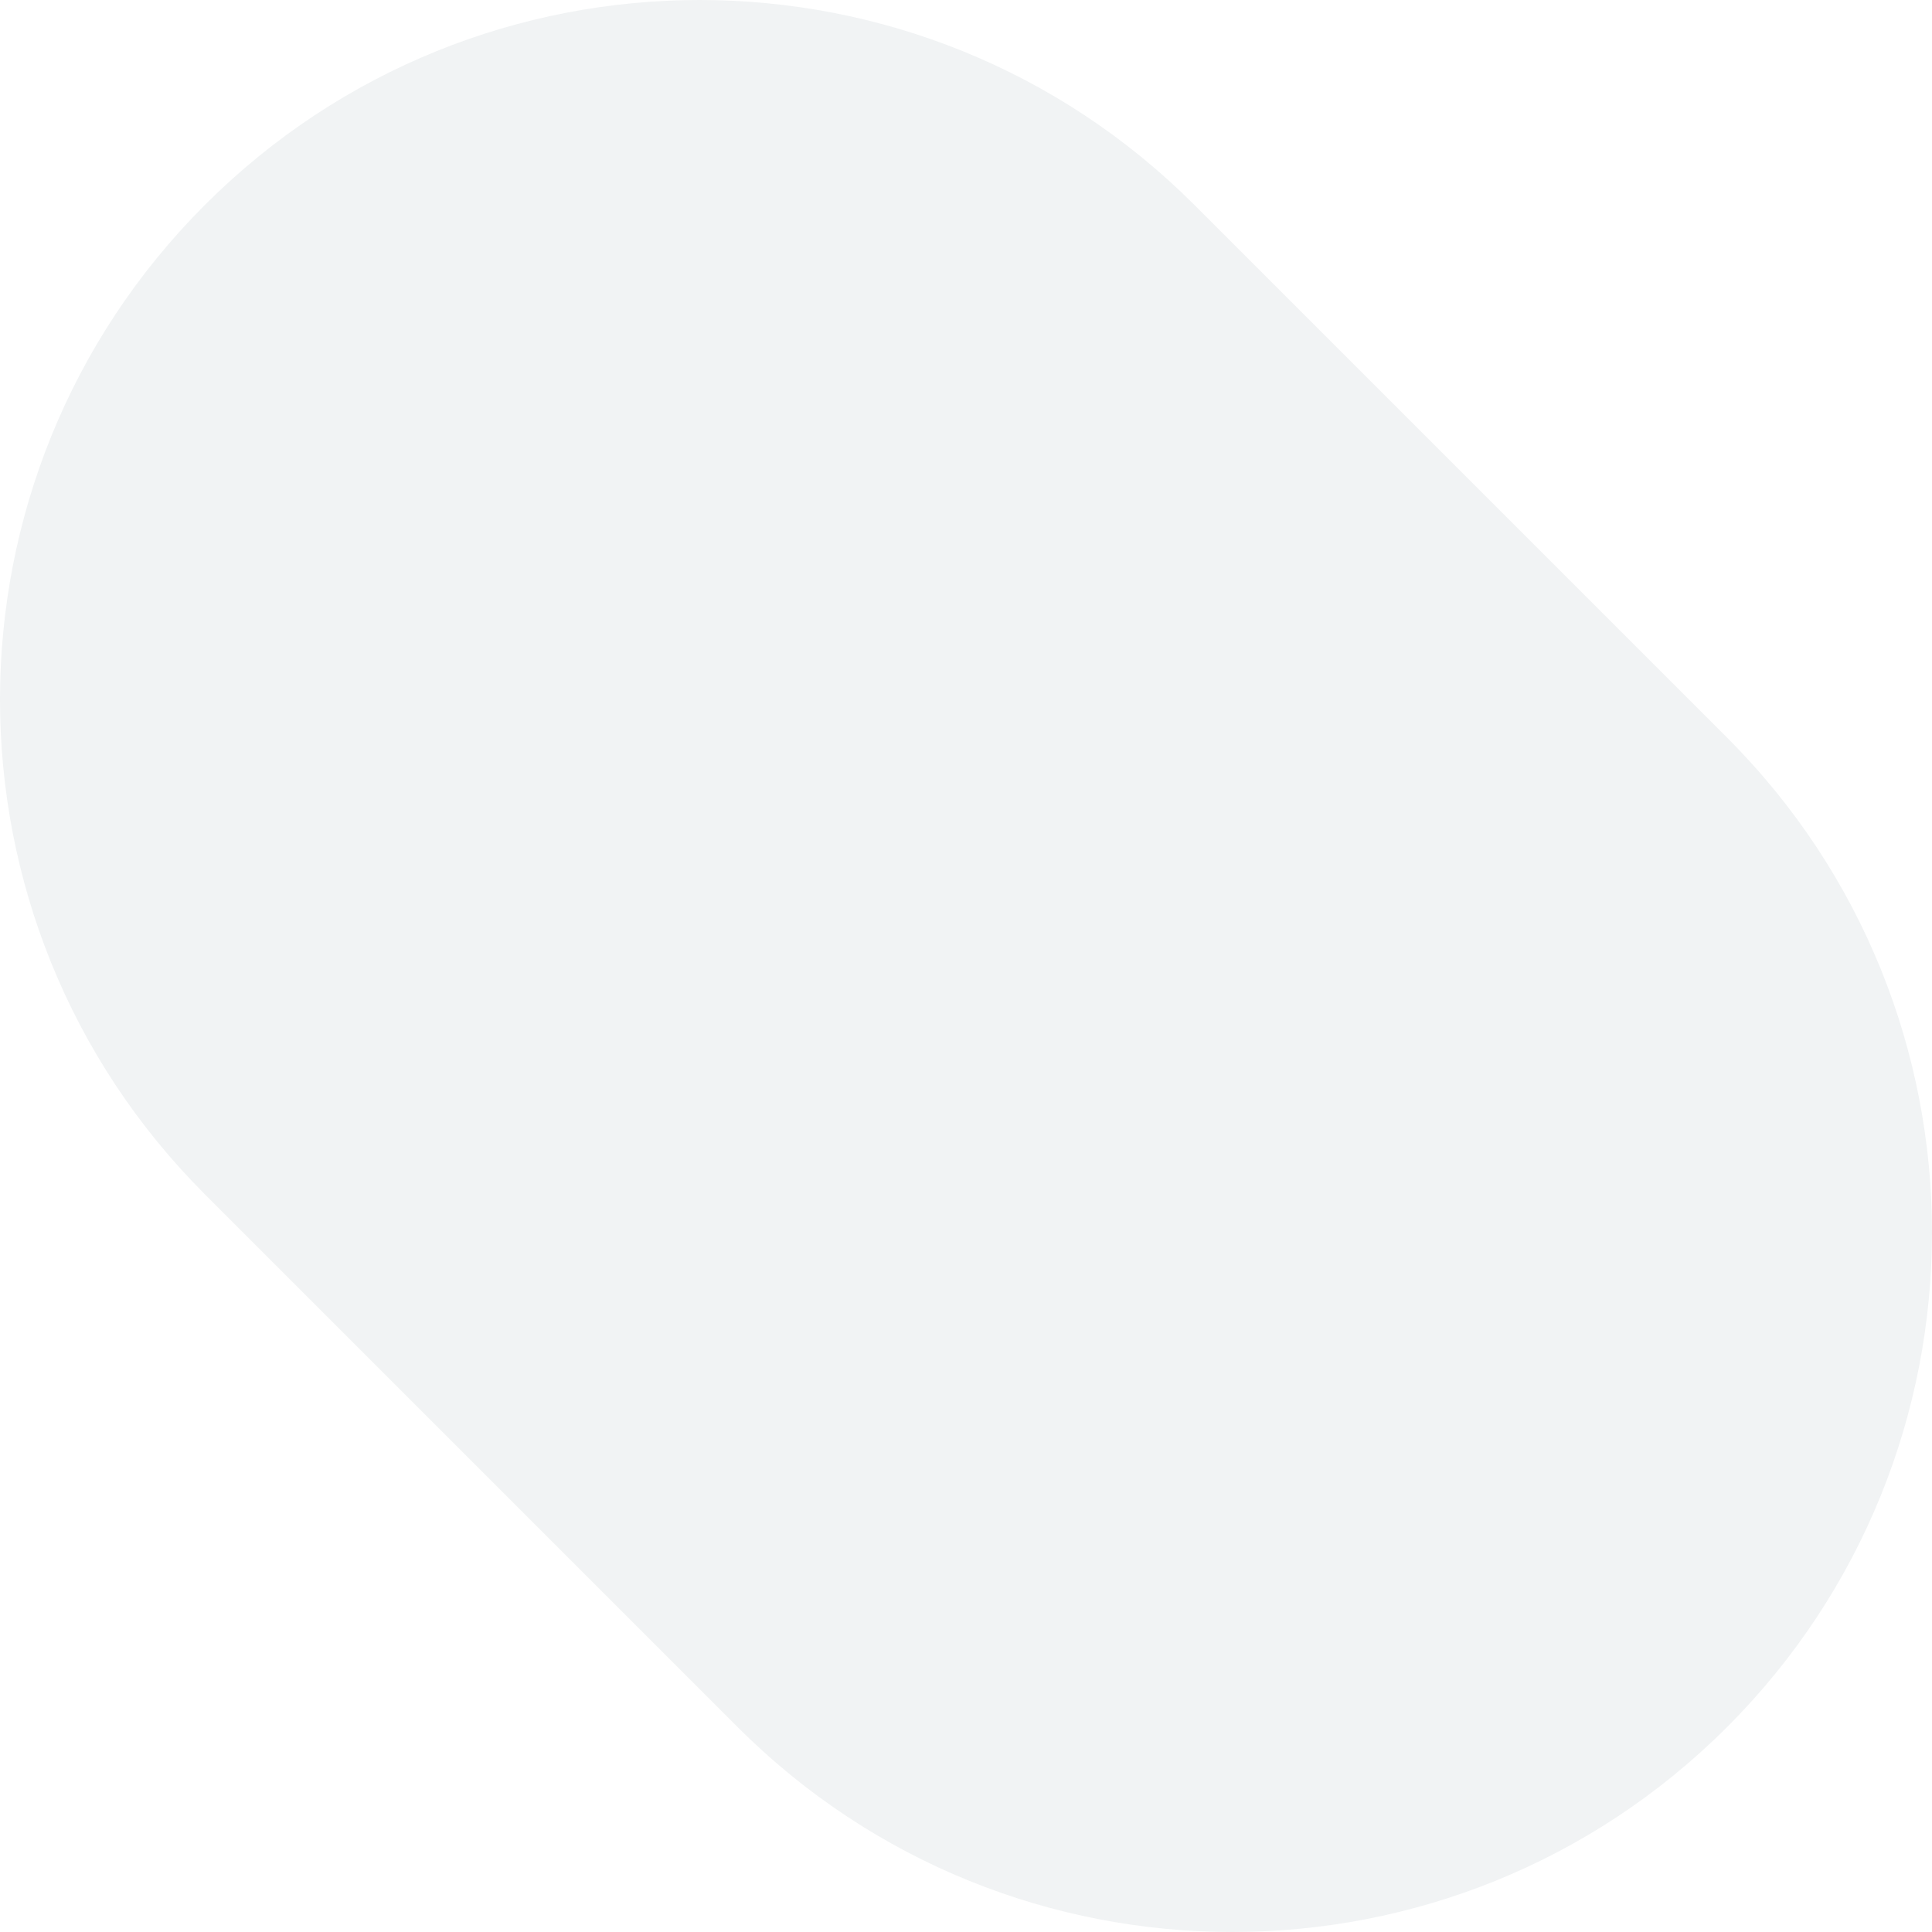
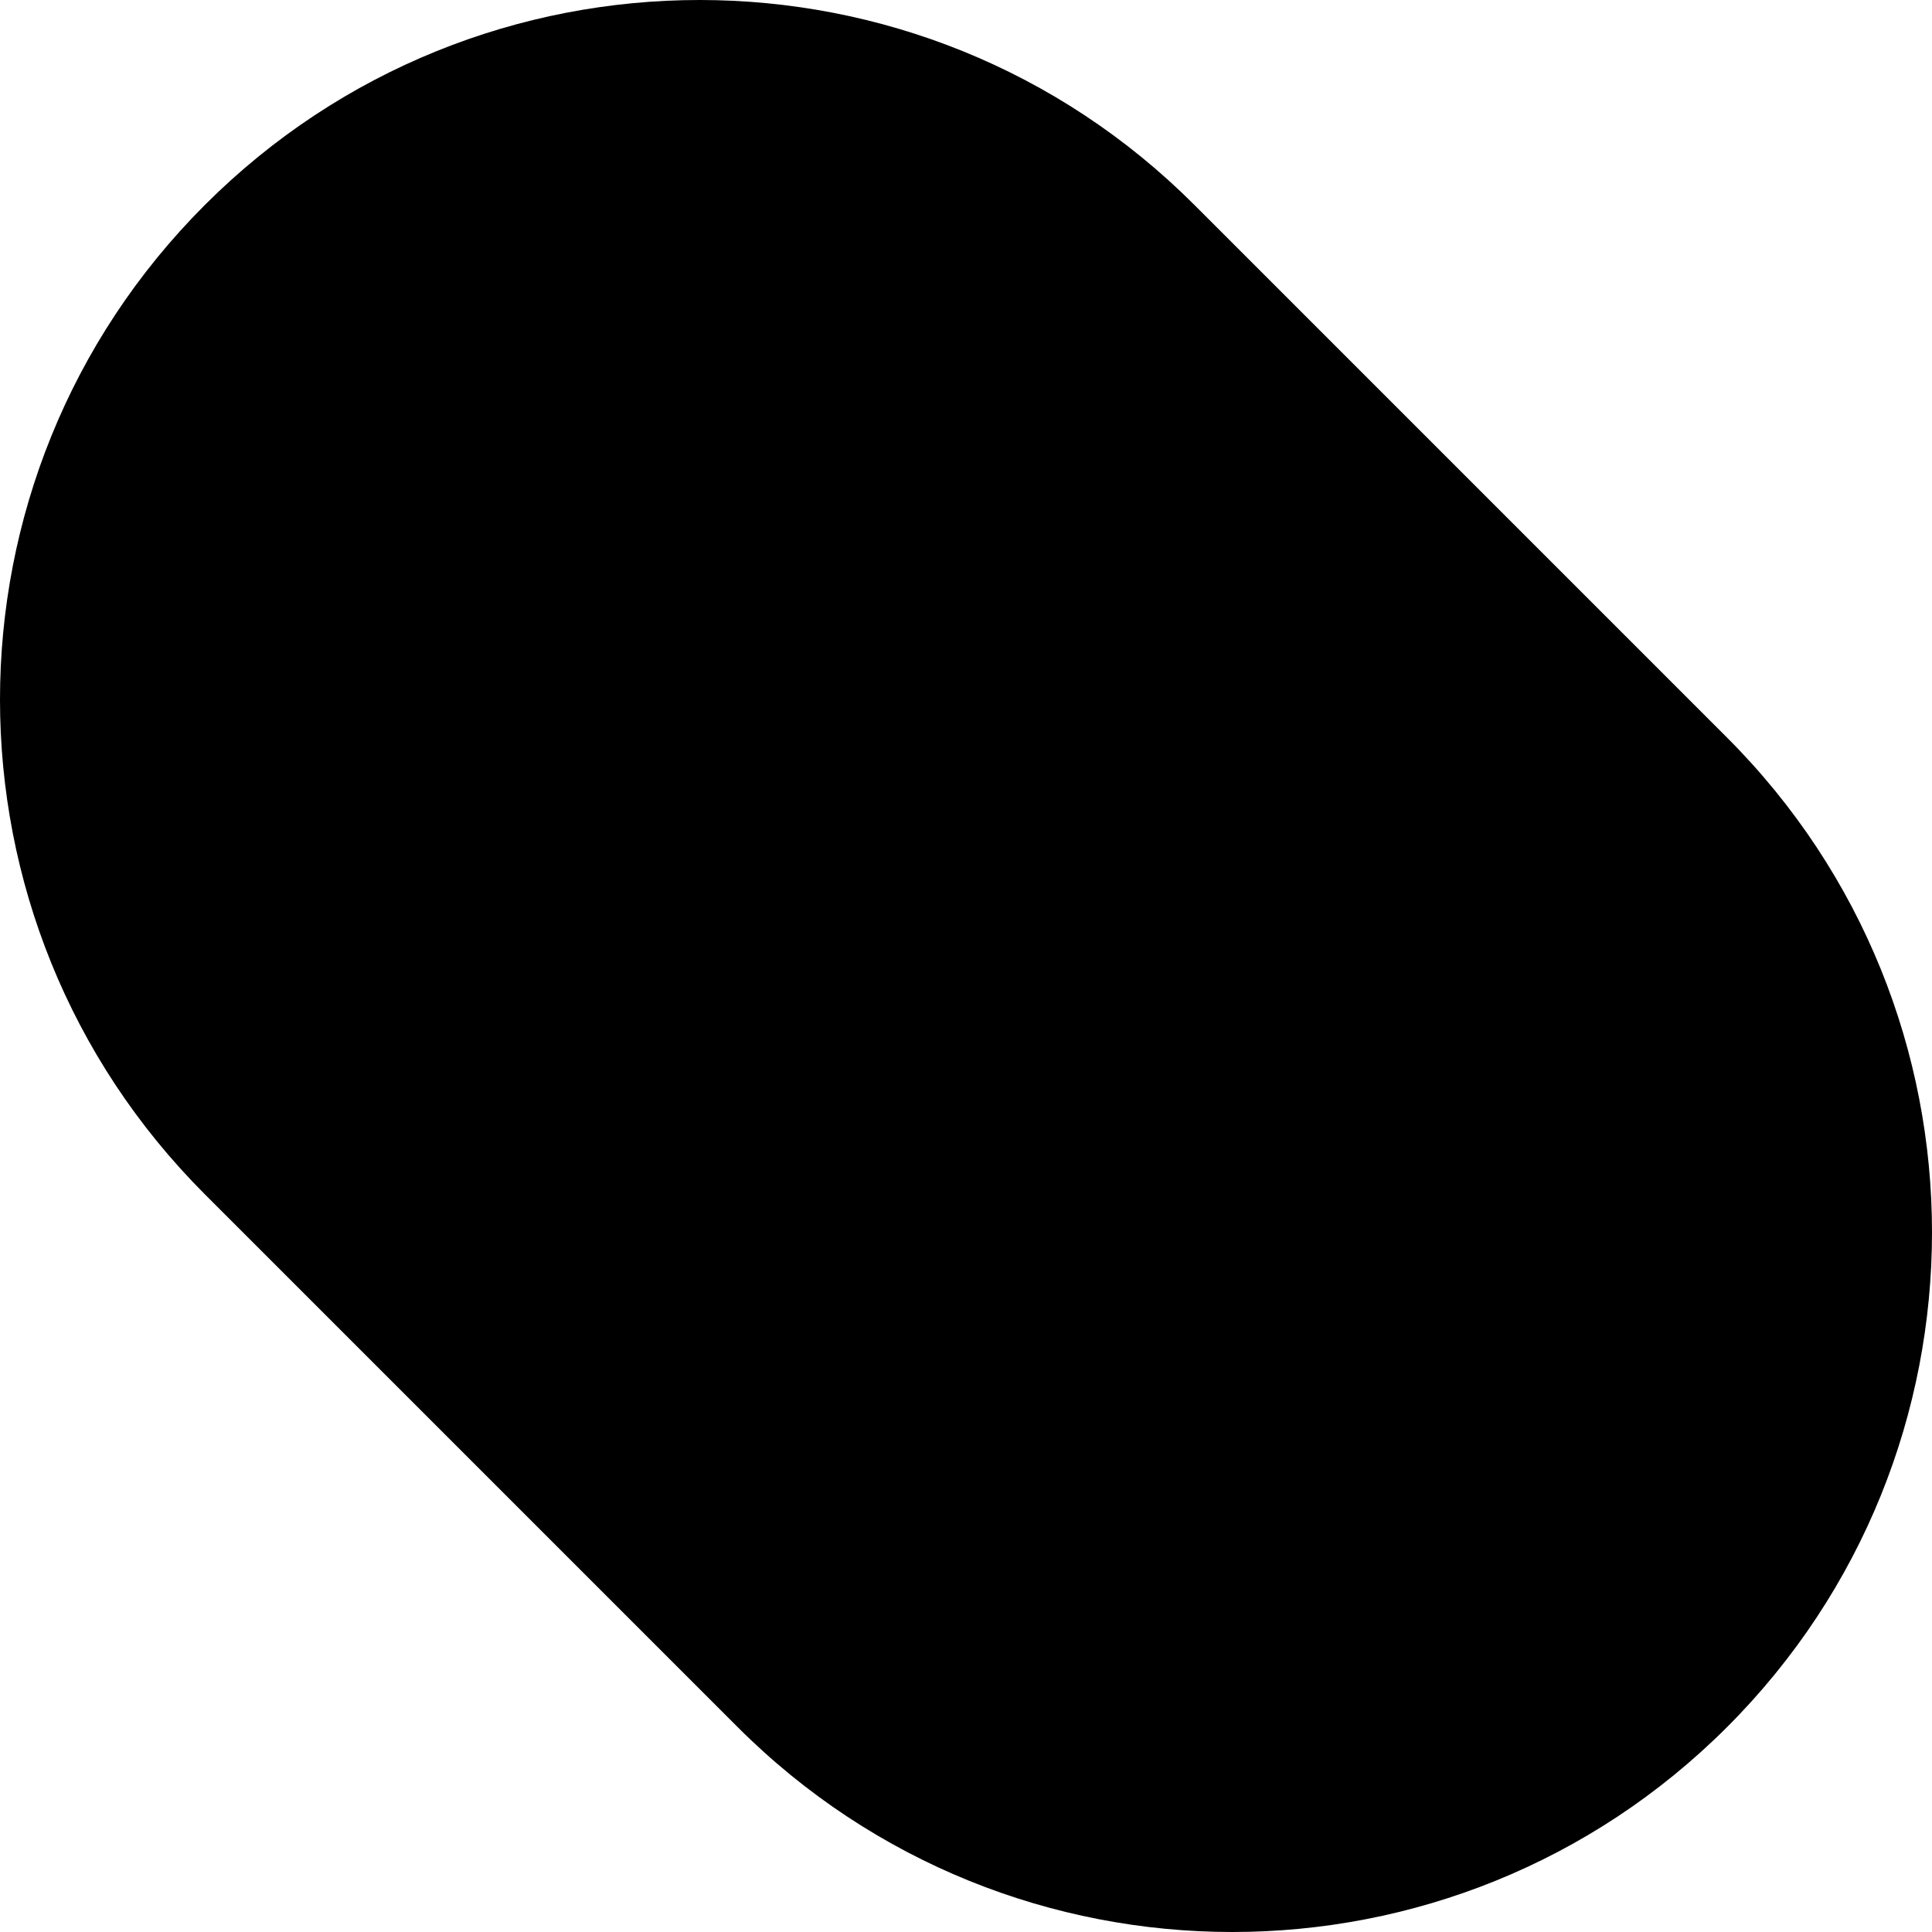
<svg xmlns="http://www.w3.org/2000/svg" width="132" height="132">
-   <path fill="#F1F3F4" fill-rule="evenodd" d="M81.603 14l36.396 36.397c18.668 18.668 18.668 48.935 0 67.602-18.667 18.668-48.934 18.668-67.602 0L14.001 81.603C-4.667 62.935-4.667 32.668 14 14 32.668-4.667 62.935-4.667 81.603 14z" />
+   <path fill-rule="evenodd" d="M81.603 14l36.396 36.397c18.668 18.668 18.668 48.935 0 67.602-18.667 18.668-48.934 18.668-67.602 0L14.001 81.603C-4.667 62.935-4.667 32.668 14 14 32.668-4.667 62.935-4.667 81.603 14z" />
</svg>
